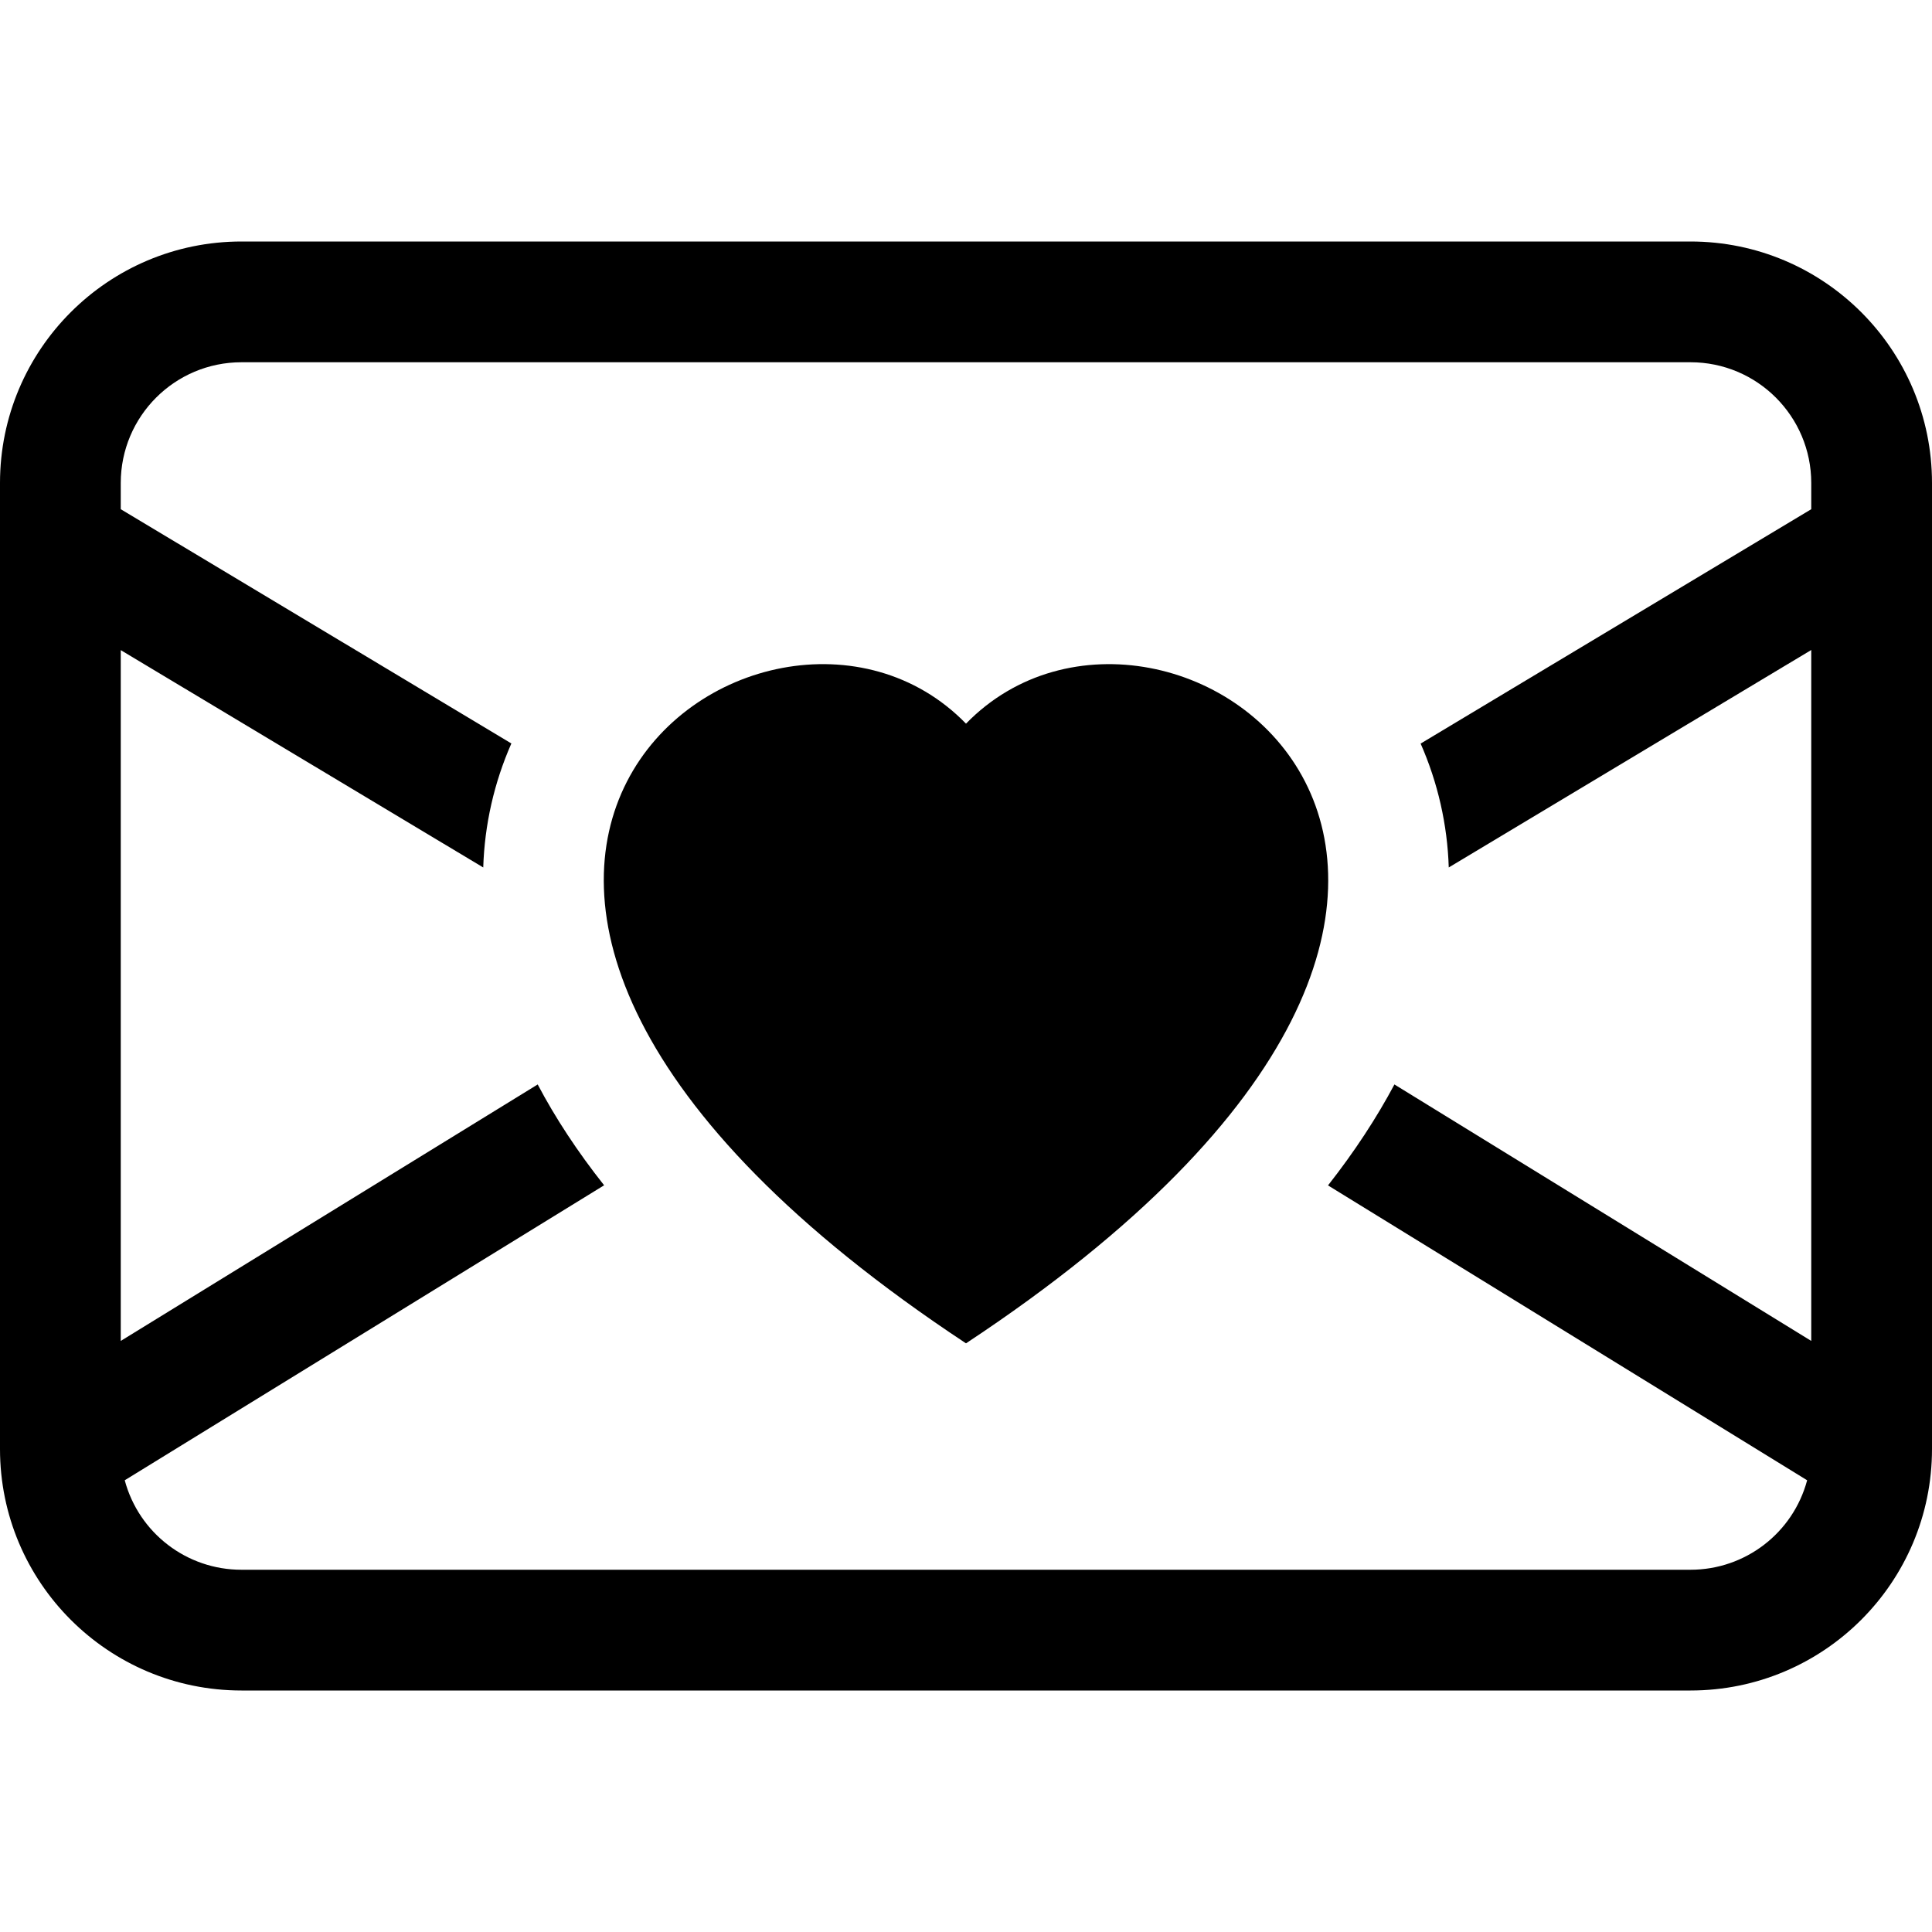
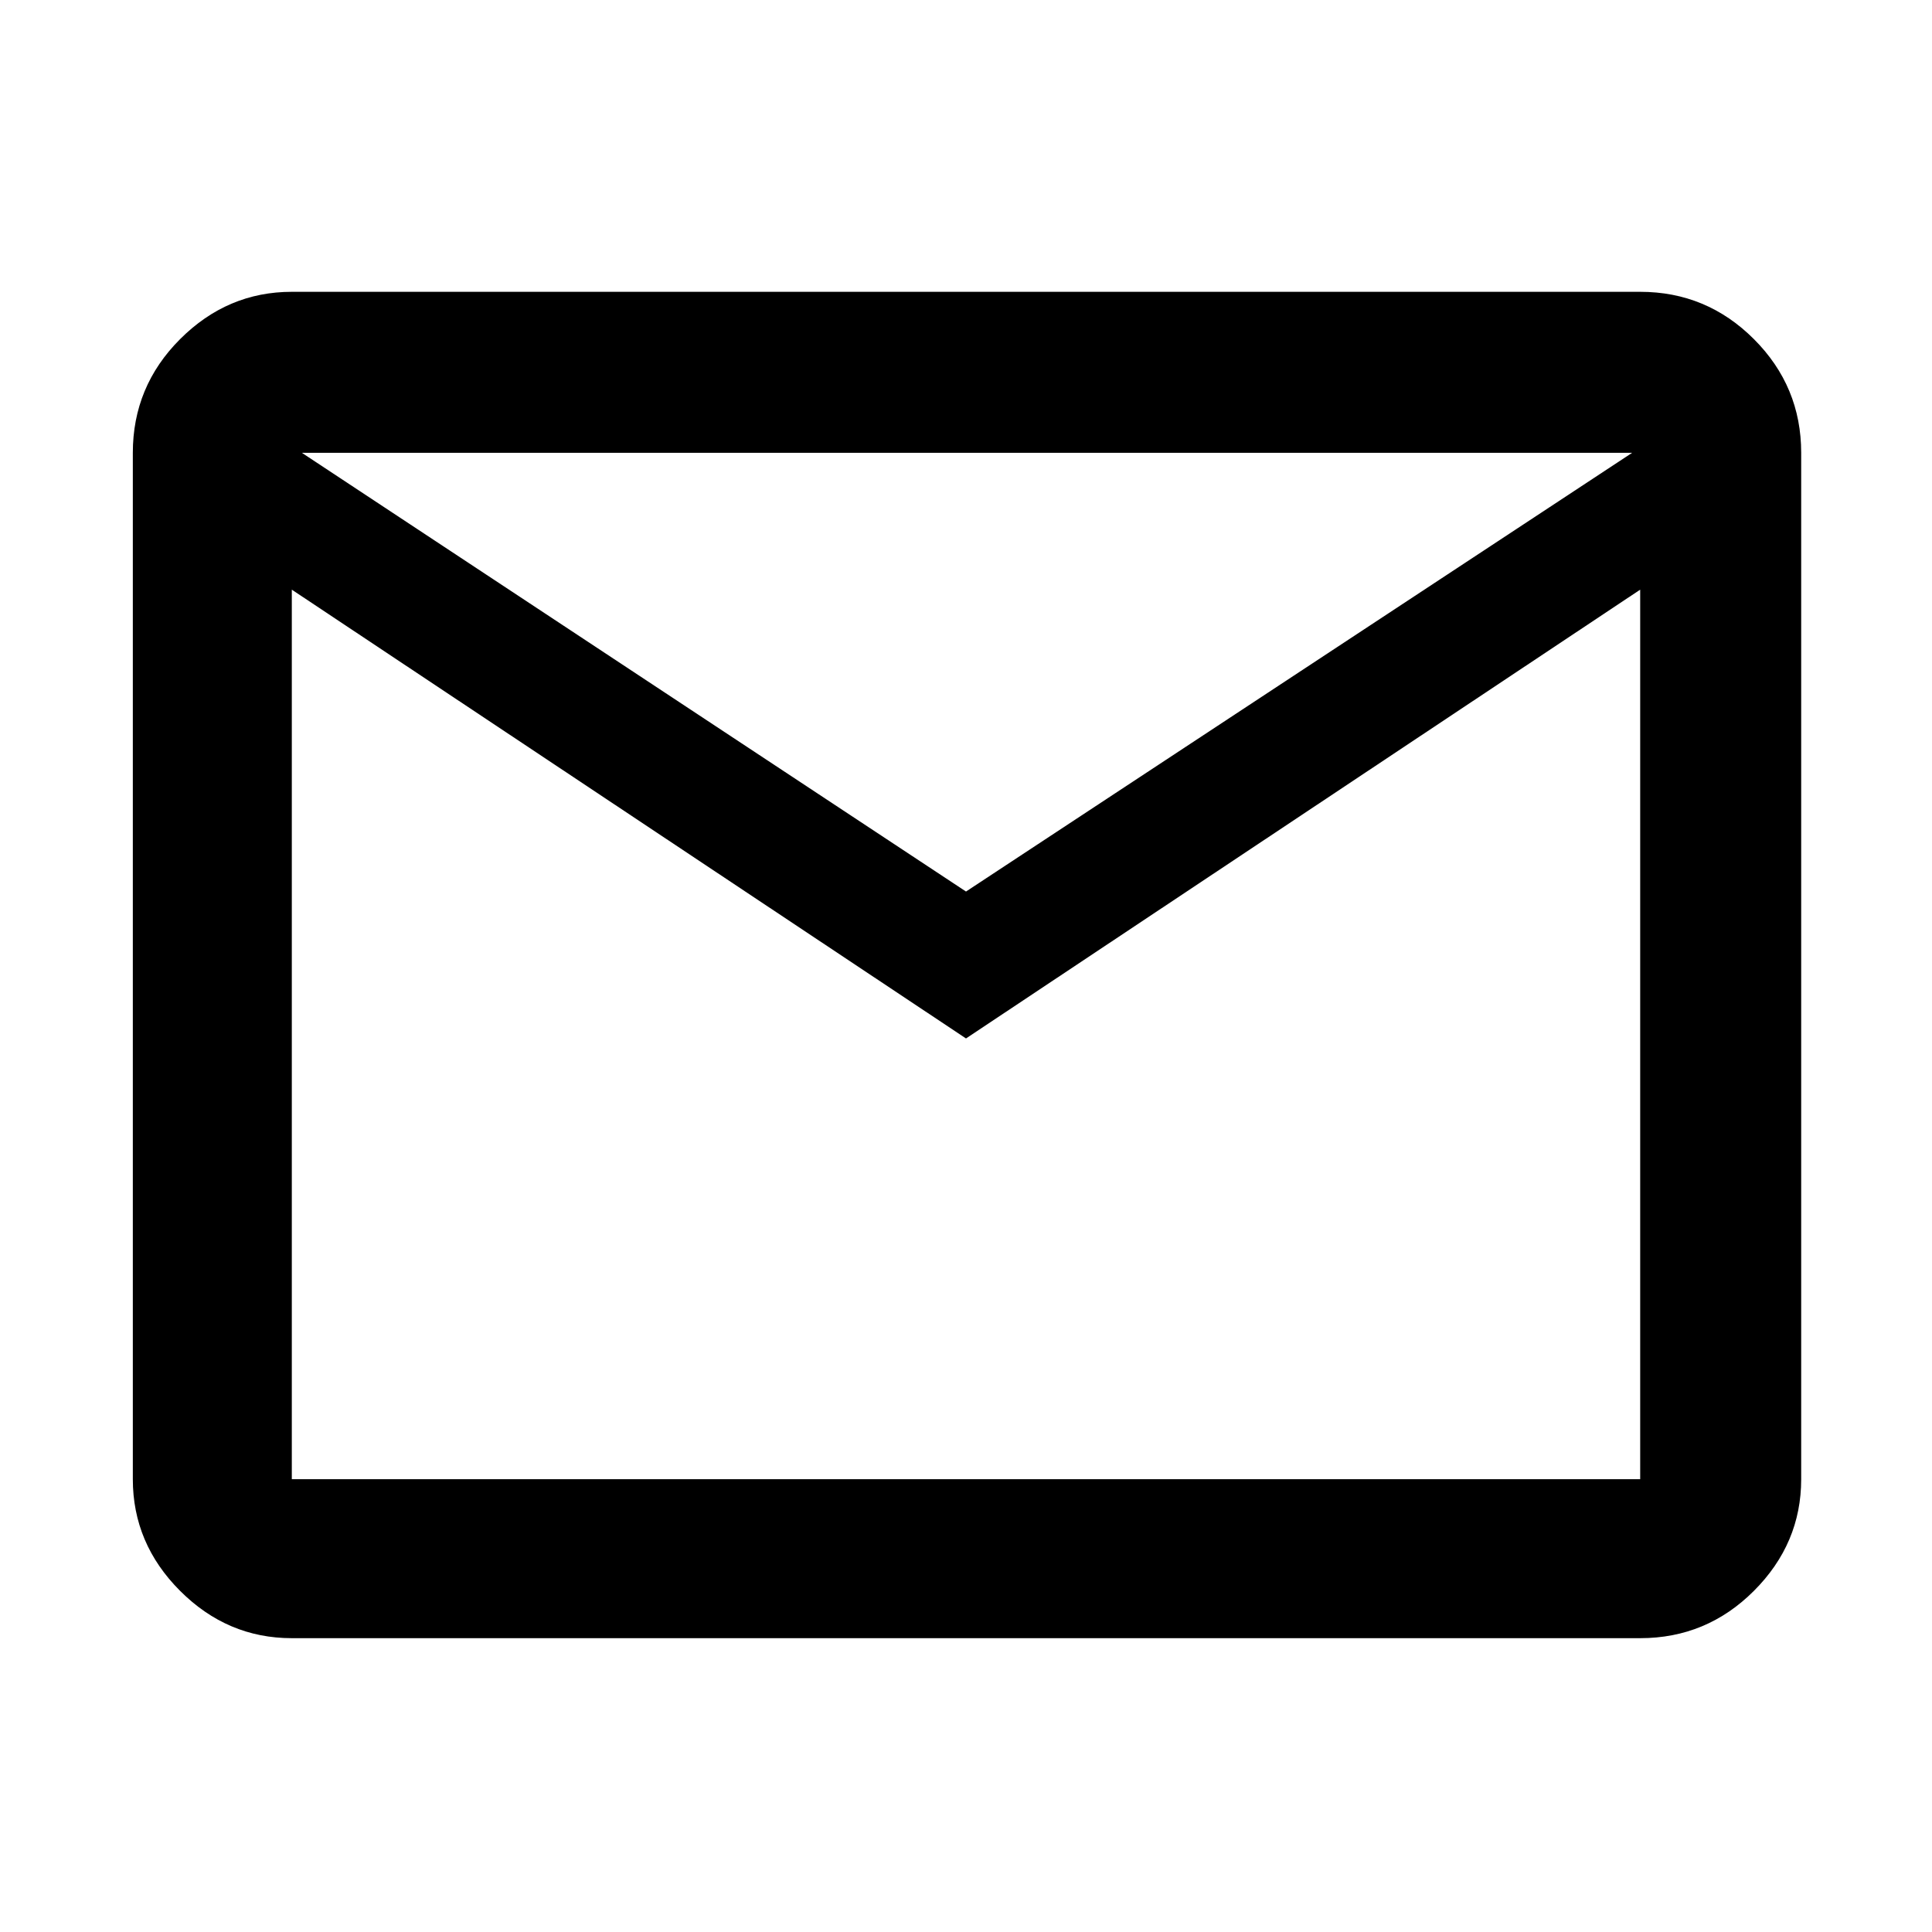
- <svg xmlns="http://www.w3.org/2000/svg" width="16" height="16" fill="currentColor" class="bi bi-envelope-heart" viewBox="0 0 16 16">
-   <path fill-rule="evenodd" d="M0 4a2 2 0 0 1 2-2h12a2 2 0 0 1 2 2v8a2 2 0 0 1-2 2H2a2 2 0 0 1-2-2V4Zm2-1a1 1 0 0 0-1 1v.217l3.235 1.94a2.76 2.76 0 0 0-.233 1.027L1 5.384v5.721l3.453-2.124c.146.277.329.556.55.835l-3.97 2.443A1 1 0 0 0 2 13h12a1 1 0 0 0 .966-.741l-3.968-2.442c.22-.28.403-.56.55-.836L15 11.105V5.383l-3.002 1.801a2.76 2.76 0 0 0-.233-1.026L15 4.217V4a1 1 0 0 0-1-1H2Zm6 2.993c1.664-1.711 5.825 1.283 0 5.132-5.825-3.85-1.664-6.843 0-5.132Z" />
+ <svg xmlns="http://www.w3.org/2000/svg" height="48" width="48">
+   <path d="M7.25 40.7q-1.6 0-2.775-1.175Q3.3 38.35 3.3 36.75v-25.5q0-1.65 1.175-2.825Q5.65 7.25 7.25 7.25h33.5q1.65 0 2.825 1.175Q44.75 9.6 44.75 11.25v25.5q0 1.6-1.175 2.775Q42.4 40.7 40.75 40.7ZM24 25.8 7.25 14.65v22.1h33.5v-22.1Zm0-3.65 16.55-10.9H7.5Zm-16.75-7.5v-3.4 25.5Z" />
</svg>
